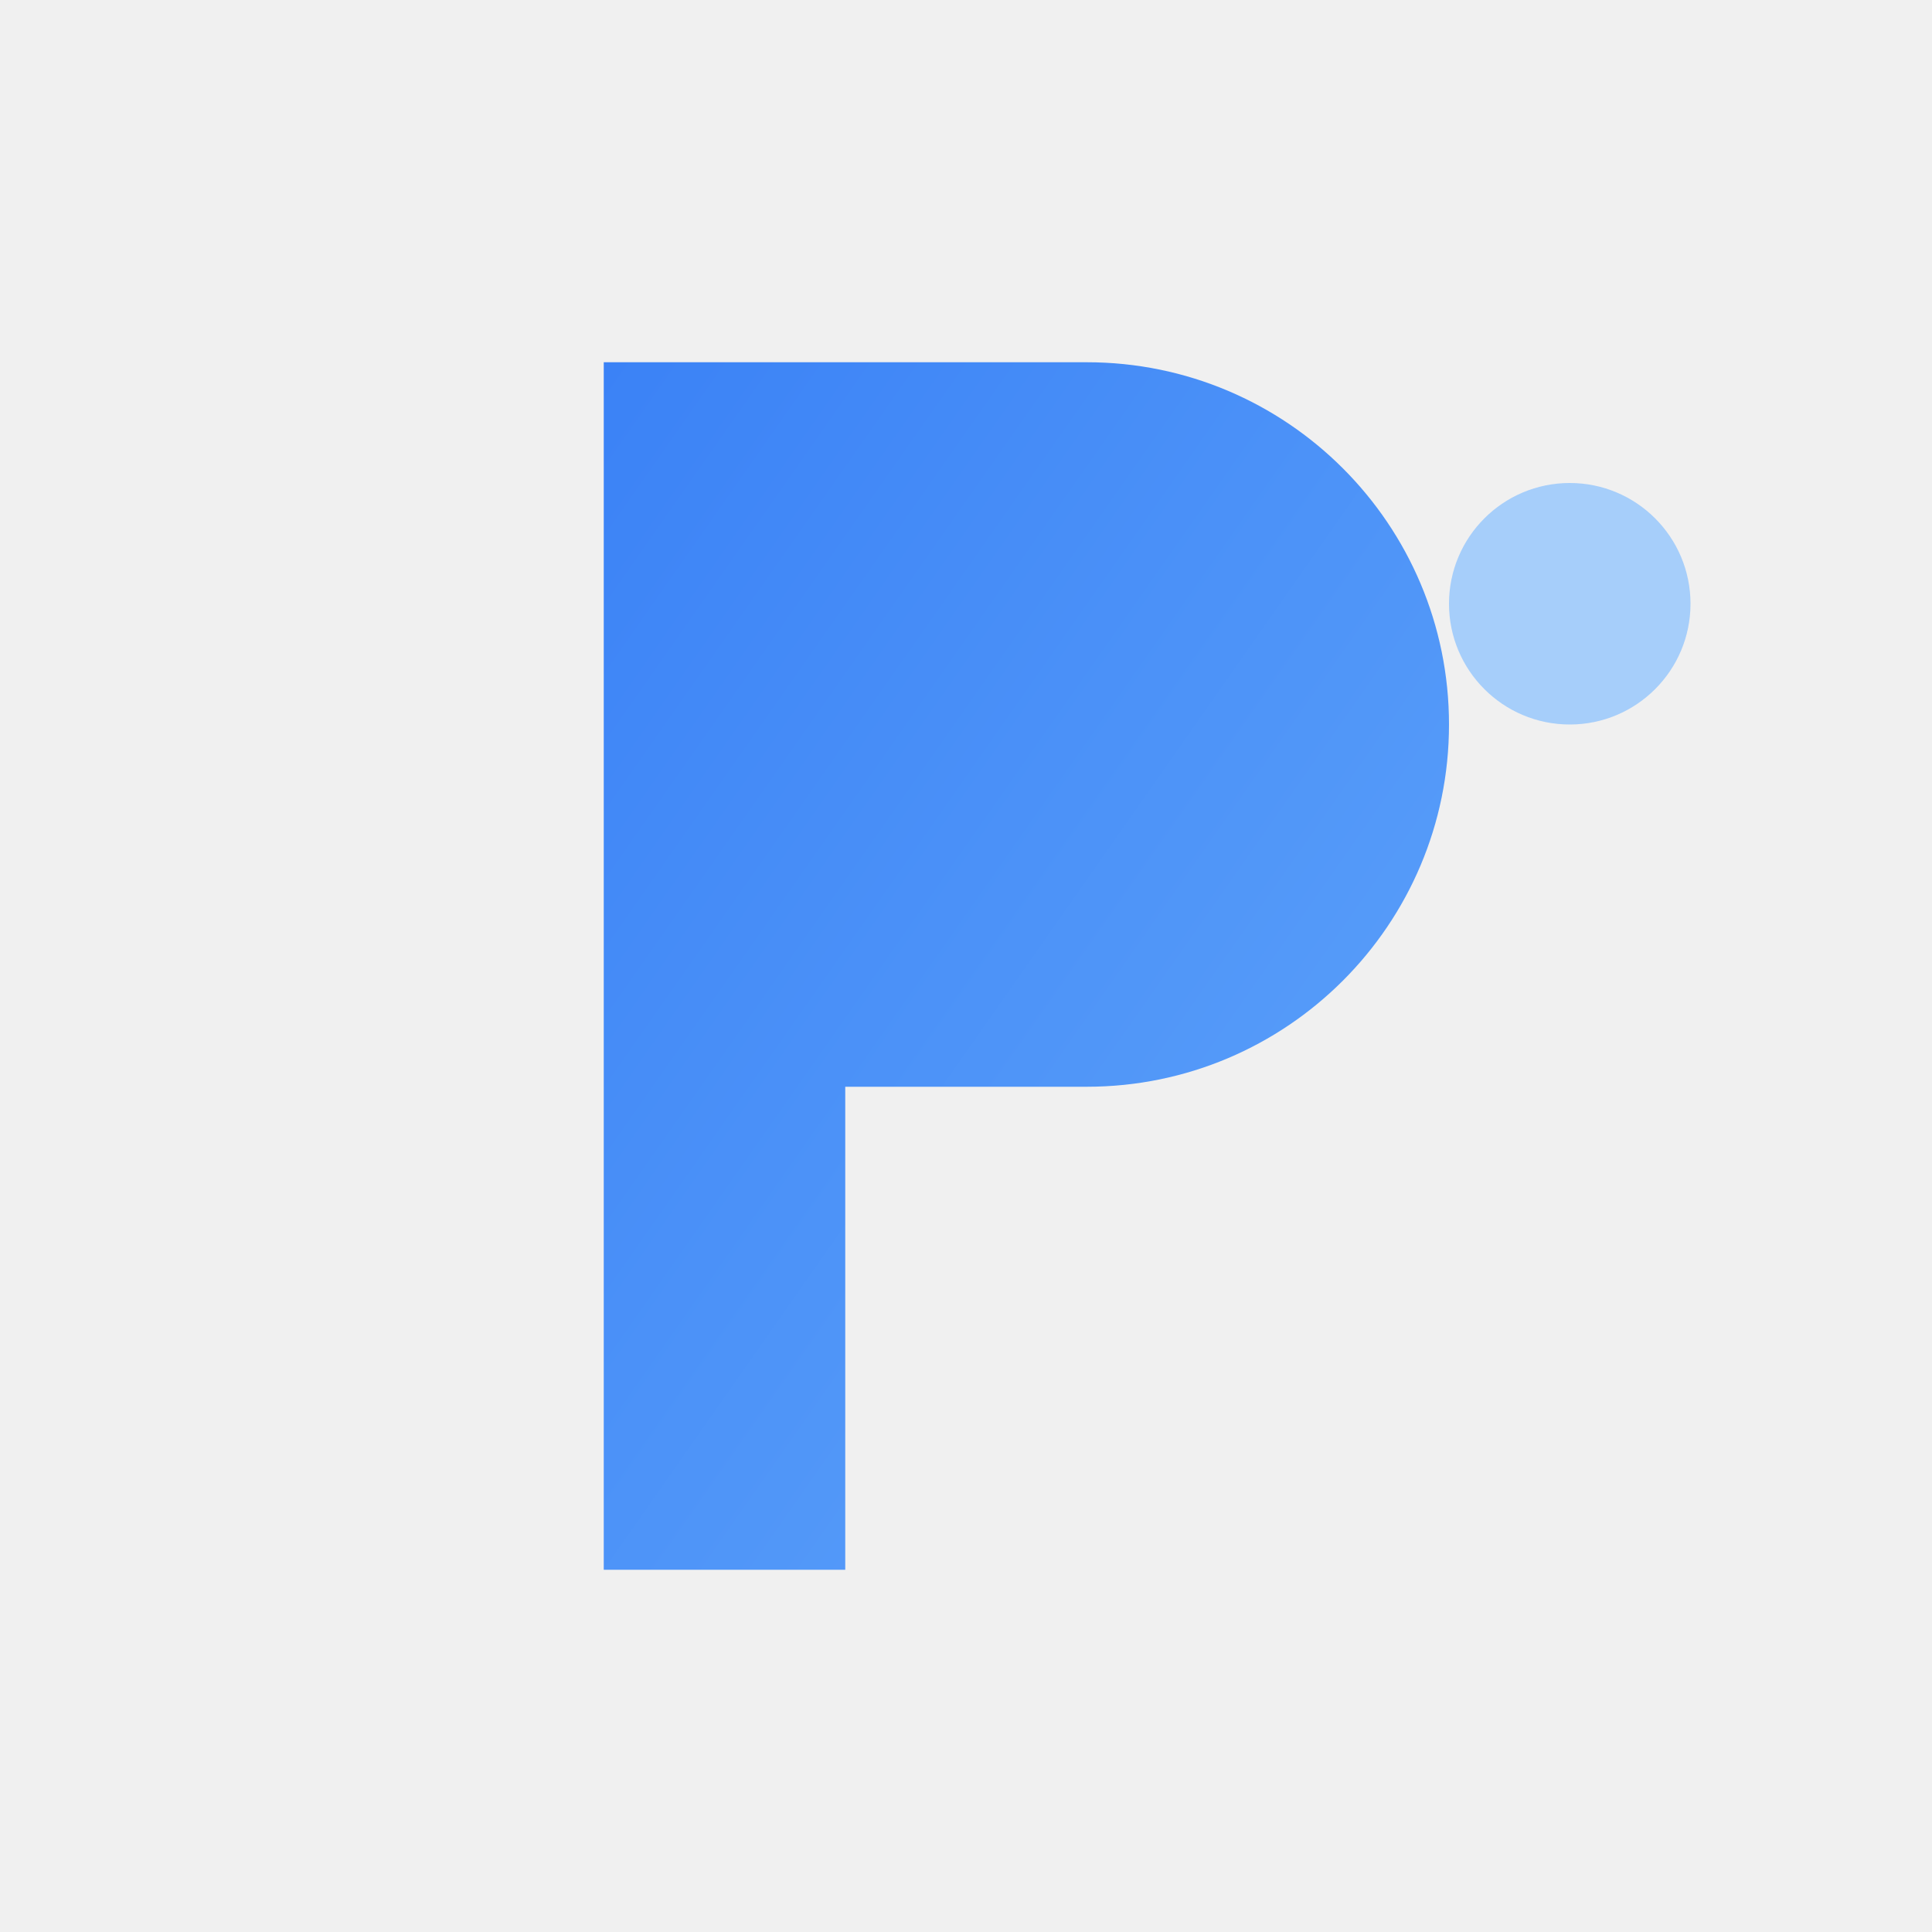
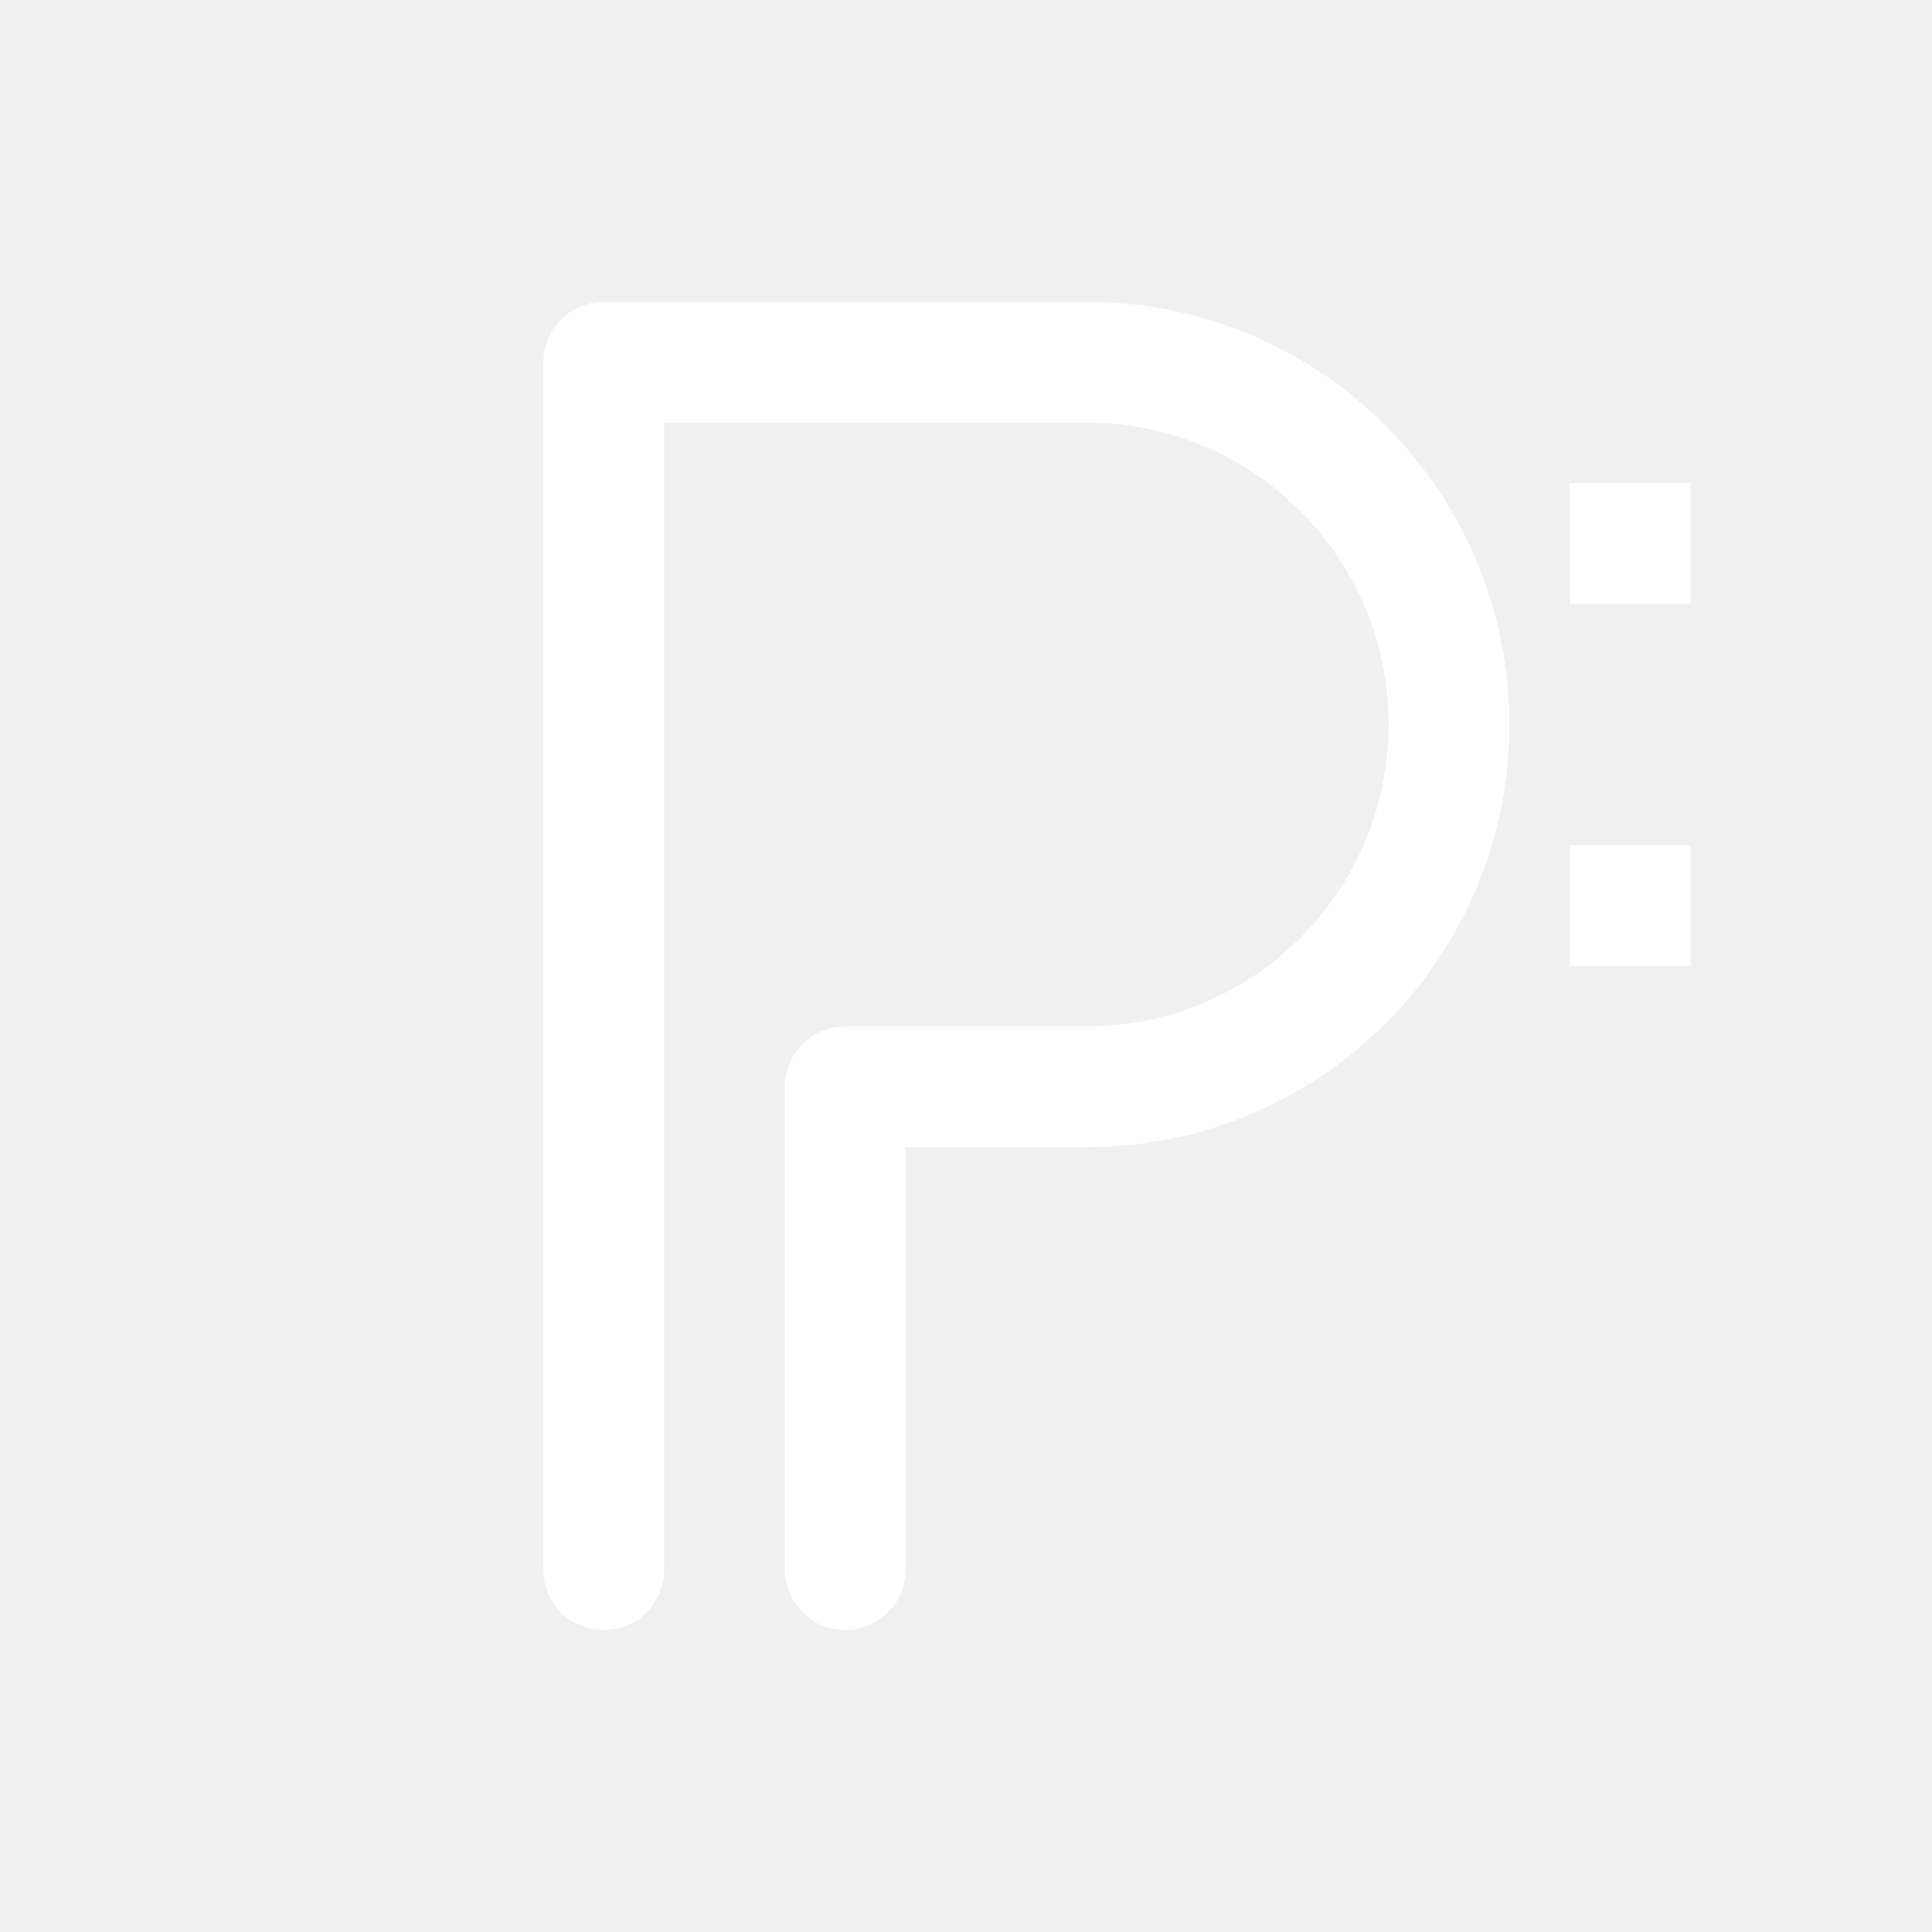
<svg xmlns="http://www.w3.org/2000/svg" width="64" height="64" viewBox="0 0 64 64">
-   <defs>
-     <linearGradient id="grad" x1="0%" y1="0%" x2="100%" y2="100%">
-       <stop offset="0%" style="stop-color:#3b82f6" />
-       <stop offset="100%" style="stop-color:#60a5fa" />
-     </linearGradient>
-   </defs>
-   <path d="M20 52 V12 H36 A12 12 0 0 1 48 24 A12 12 0 0 1 36 36 H28 V52 Z" fill="url(#grad)" />
-   <circle cx="52" cy="20" r="4" fill="#93c5fd" opacity="0.8" />
+   <path d="M20 52 V12 H36 A12 12 0 0 1 48 24 A12 12 0 0 1 36 36 H28 V52" fill="none" stroke="#FFFFFF" stroke-width="4" stroke-linecap="round" stroke-linejoin="round" />
+   <path d="M52 16 H56 V20 H52 Z M52 28 H56 V32 H52 Z" fill="#FFFFFF" />
</svg>
